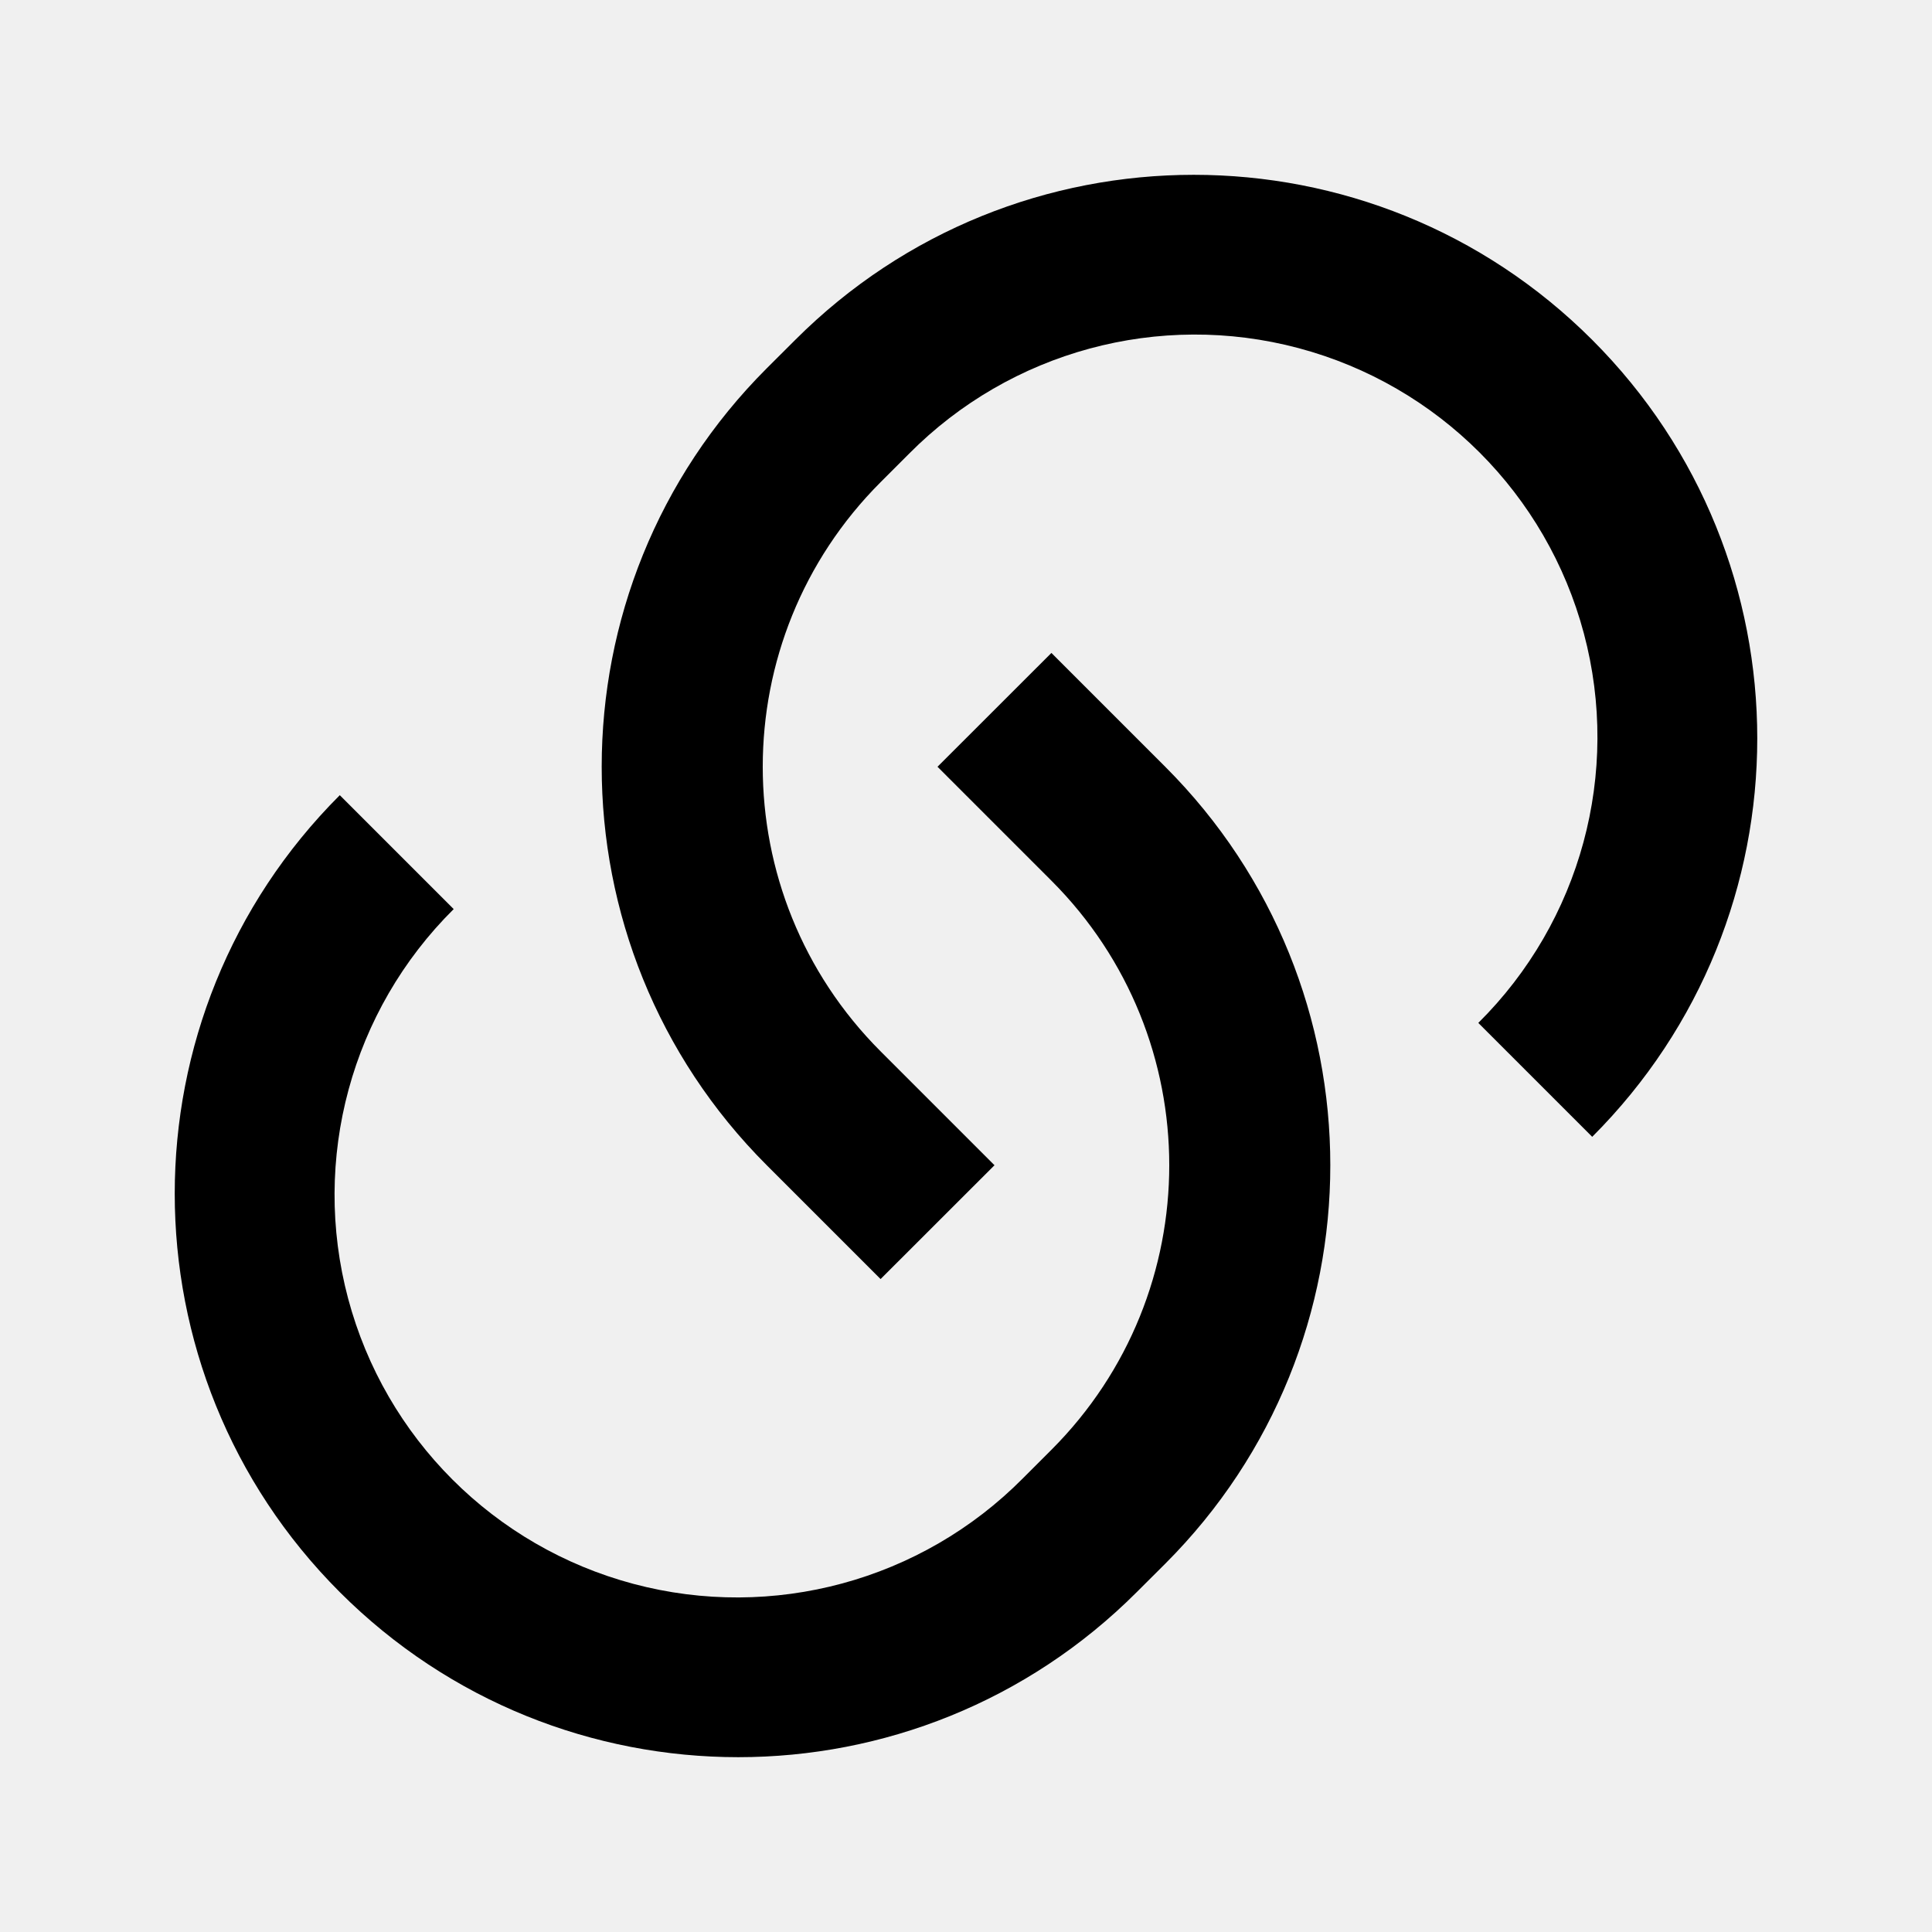
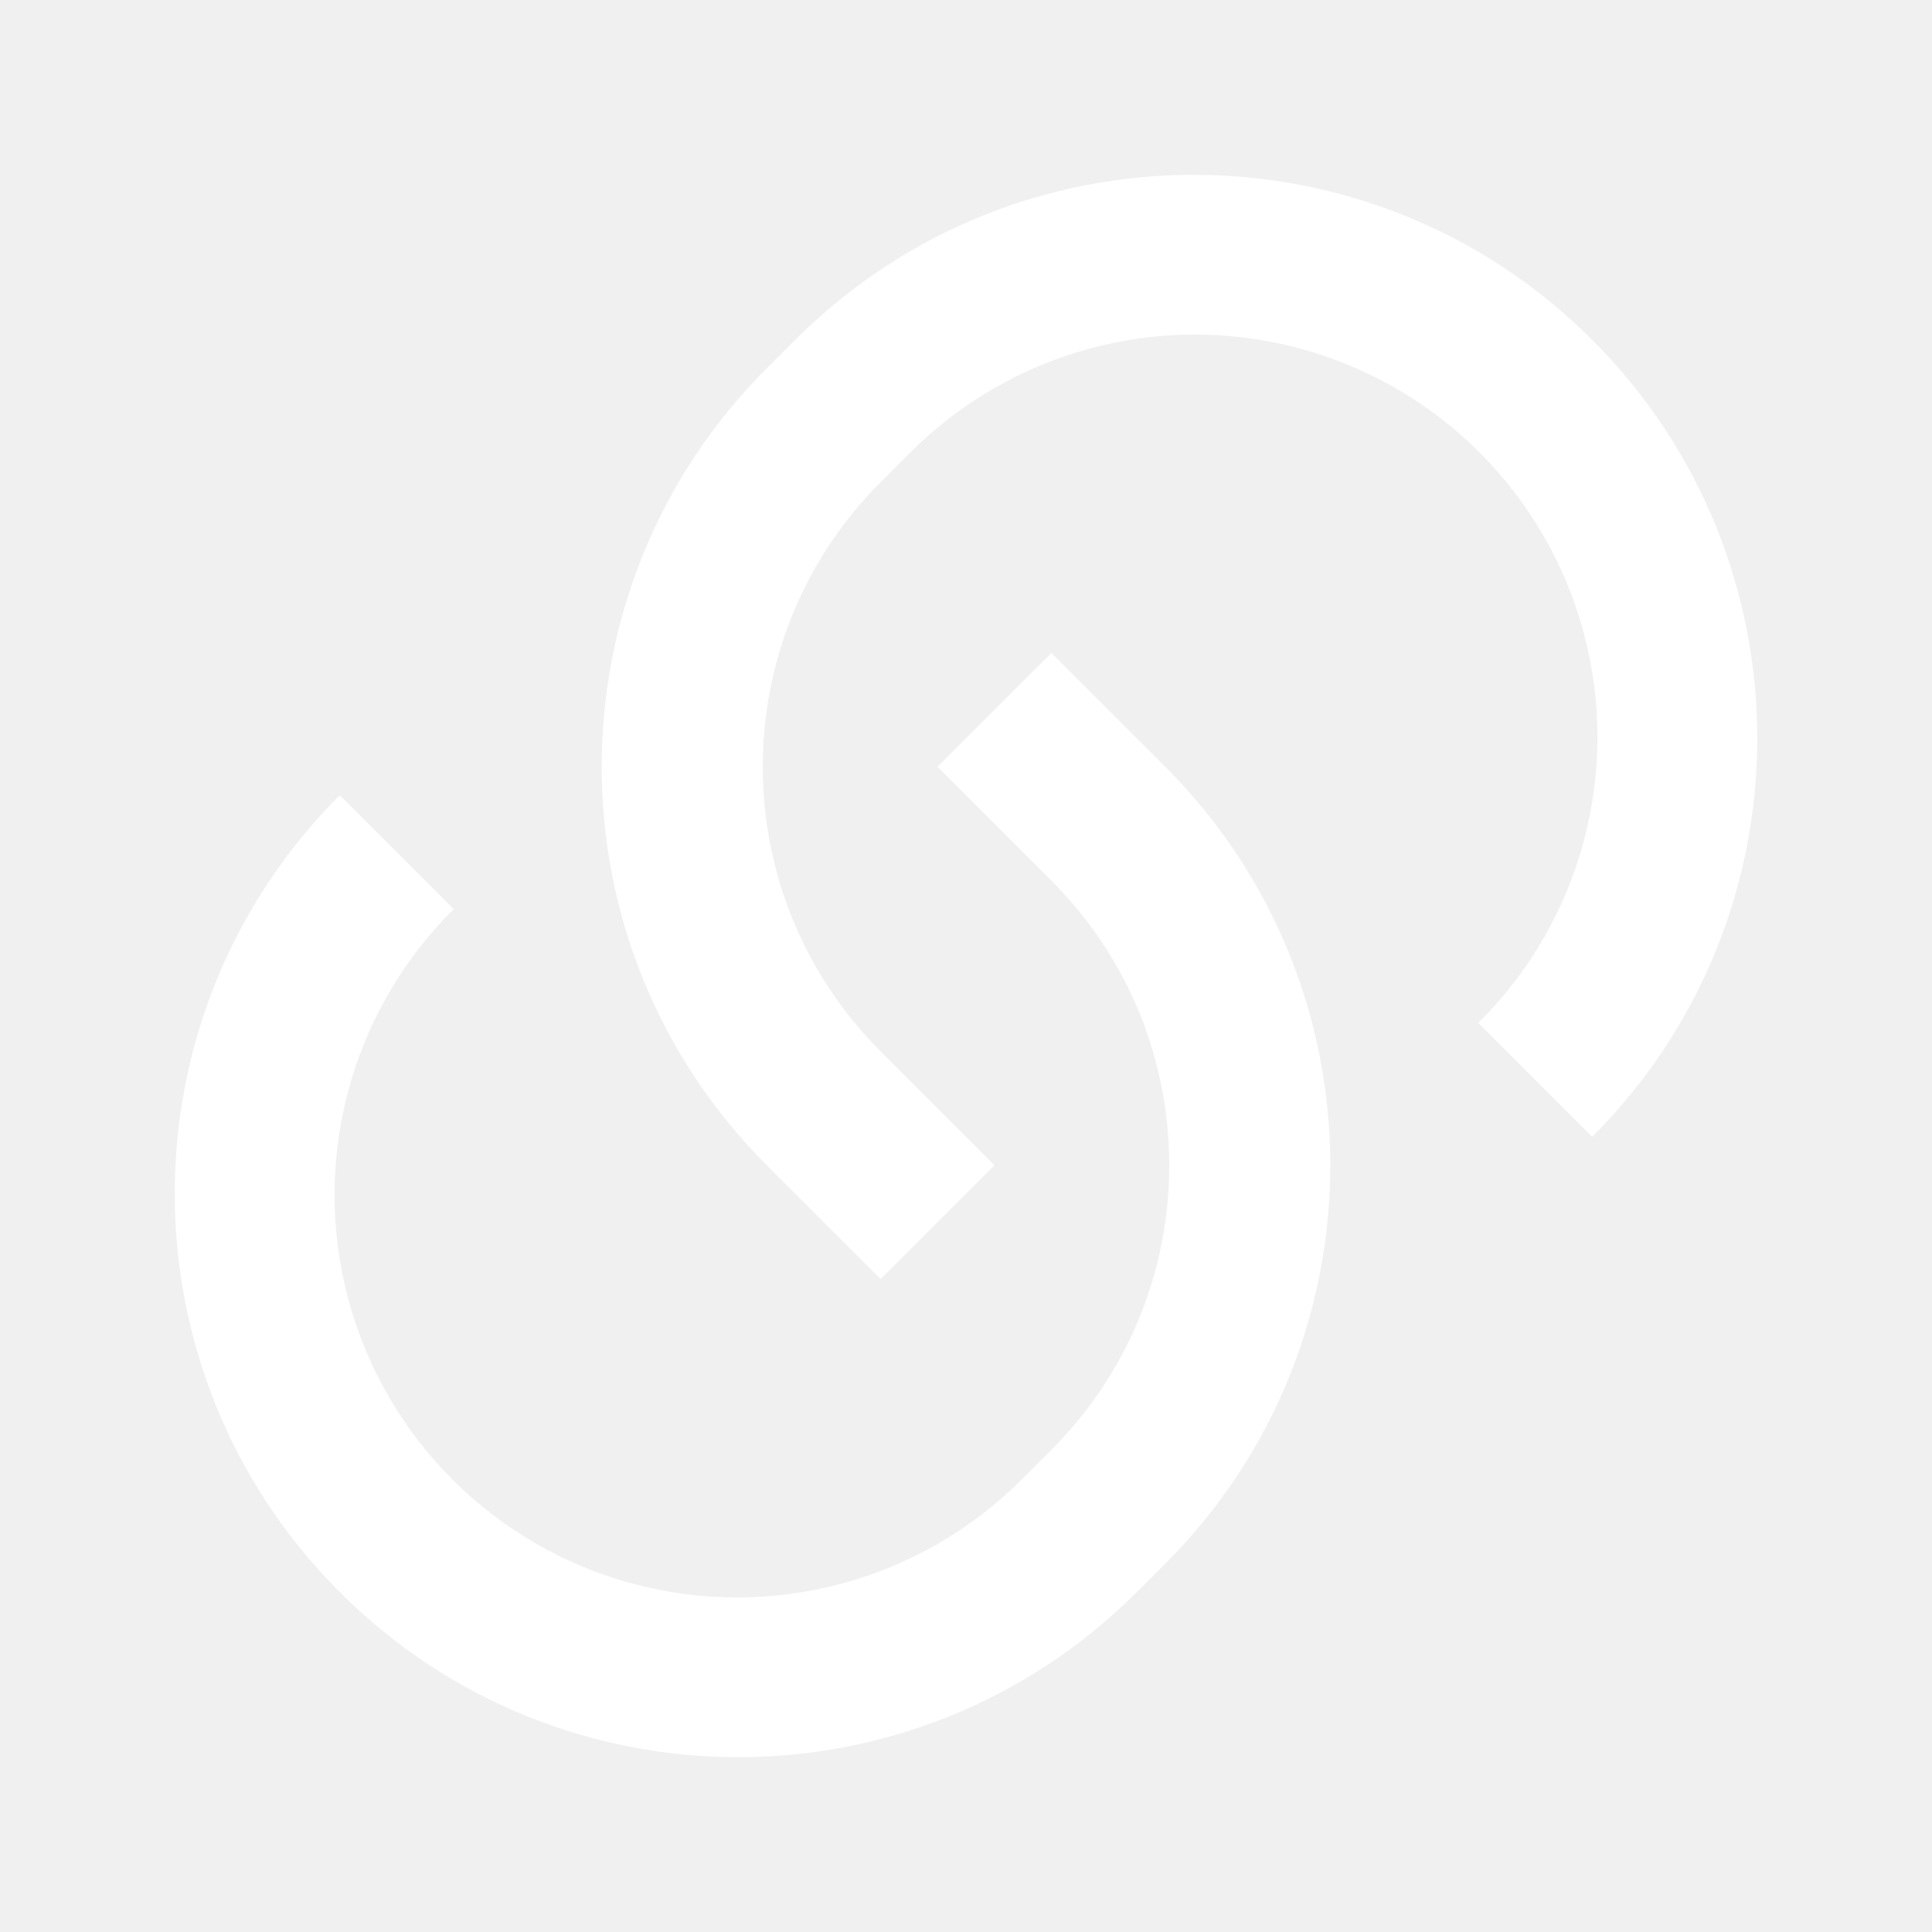
<svg xmlns="http://www.w3.org/2000/svg" viewBox="0 0 24 24" width="24" height="24">
  <path fill="none" d="M0 0h24v24H0z" />
-   <path d="M13.06 8.11l1.415 1.415a7 7 0 0 1 0 9.9l-.354.353a7 7 0 0 1-9.9-9.9l1.415 1.415a5 5 0 1 0 7.071 7.071l.354-.354a5 5 0 0 0 0-7.07l-1.415-1.415 1.415-1.414zm6.718 6.011l-1.414-1.414a5 5 0 1 0-7.071-7.071l-.354.354a5 5 0 0 0 0 7.07l1.415 1.415-1.415 1.414-1.414-1.414a7 7 0 0 1 0-9.9l.354-.353a7 7 0 0 1 9.9 9.9z" />
+   <path d="M13.06 8.11l1.415 1.415a7 7 0 0 1 0 9.9l-.354.353a7 7 0 0 1-9.9-9.9l1.415 1.415a5 5 0 1 0 7.071 7.071l.354-.354a5 5 0 0 0 0-7.07l-1.415-1.415 1.415-1.414zm6.718 6.011l-1.414-1.414a5 5 0 1 0-7.071-7.071l-.354.354a5 5 0 0 0 0 7.07l1.415 1.415-1.415 1.414-1.414-1.414a7 7 0 0 1 0-9.9l.354-.353a7 7 0 0 1 9.9 9.9z" fill="#FFFFFF" />
</svg>
